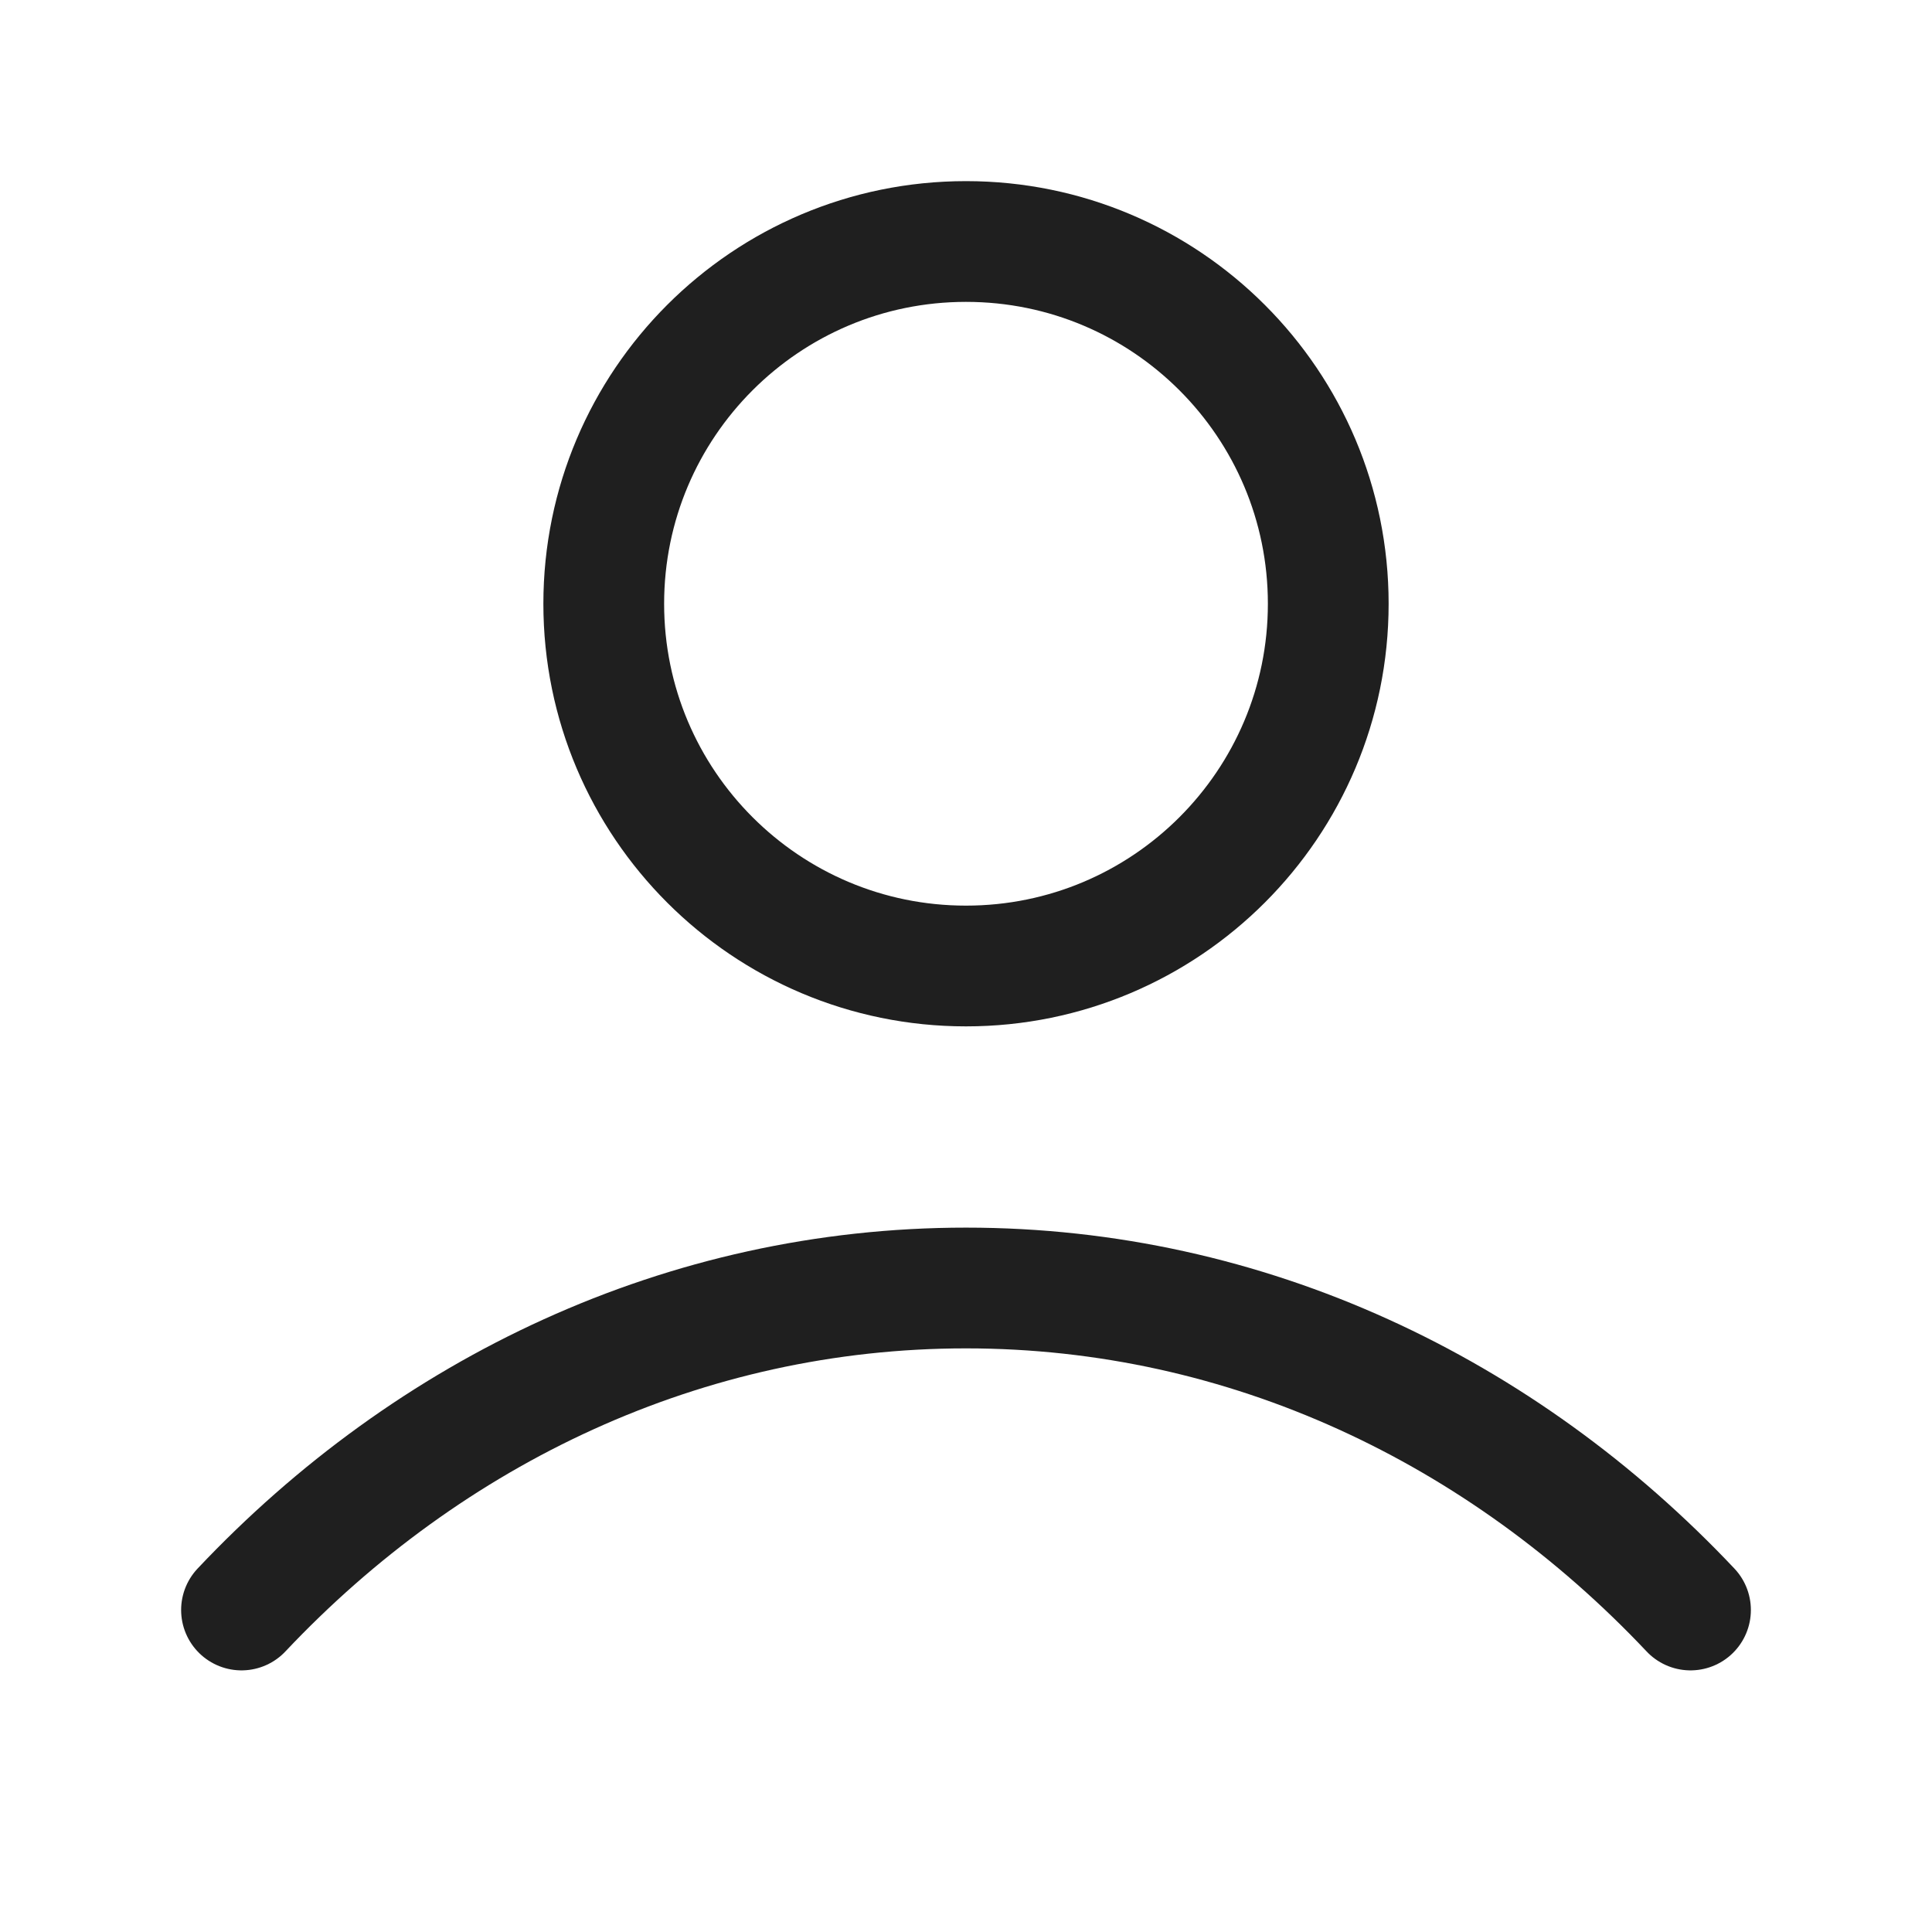
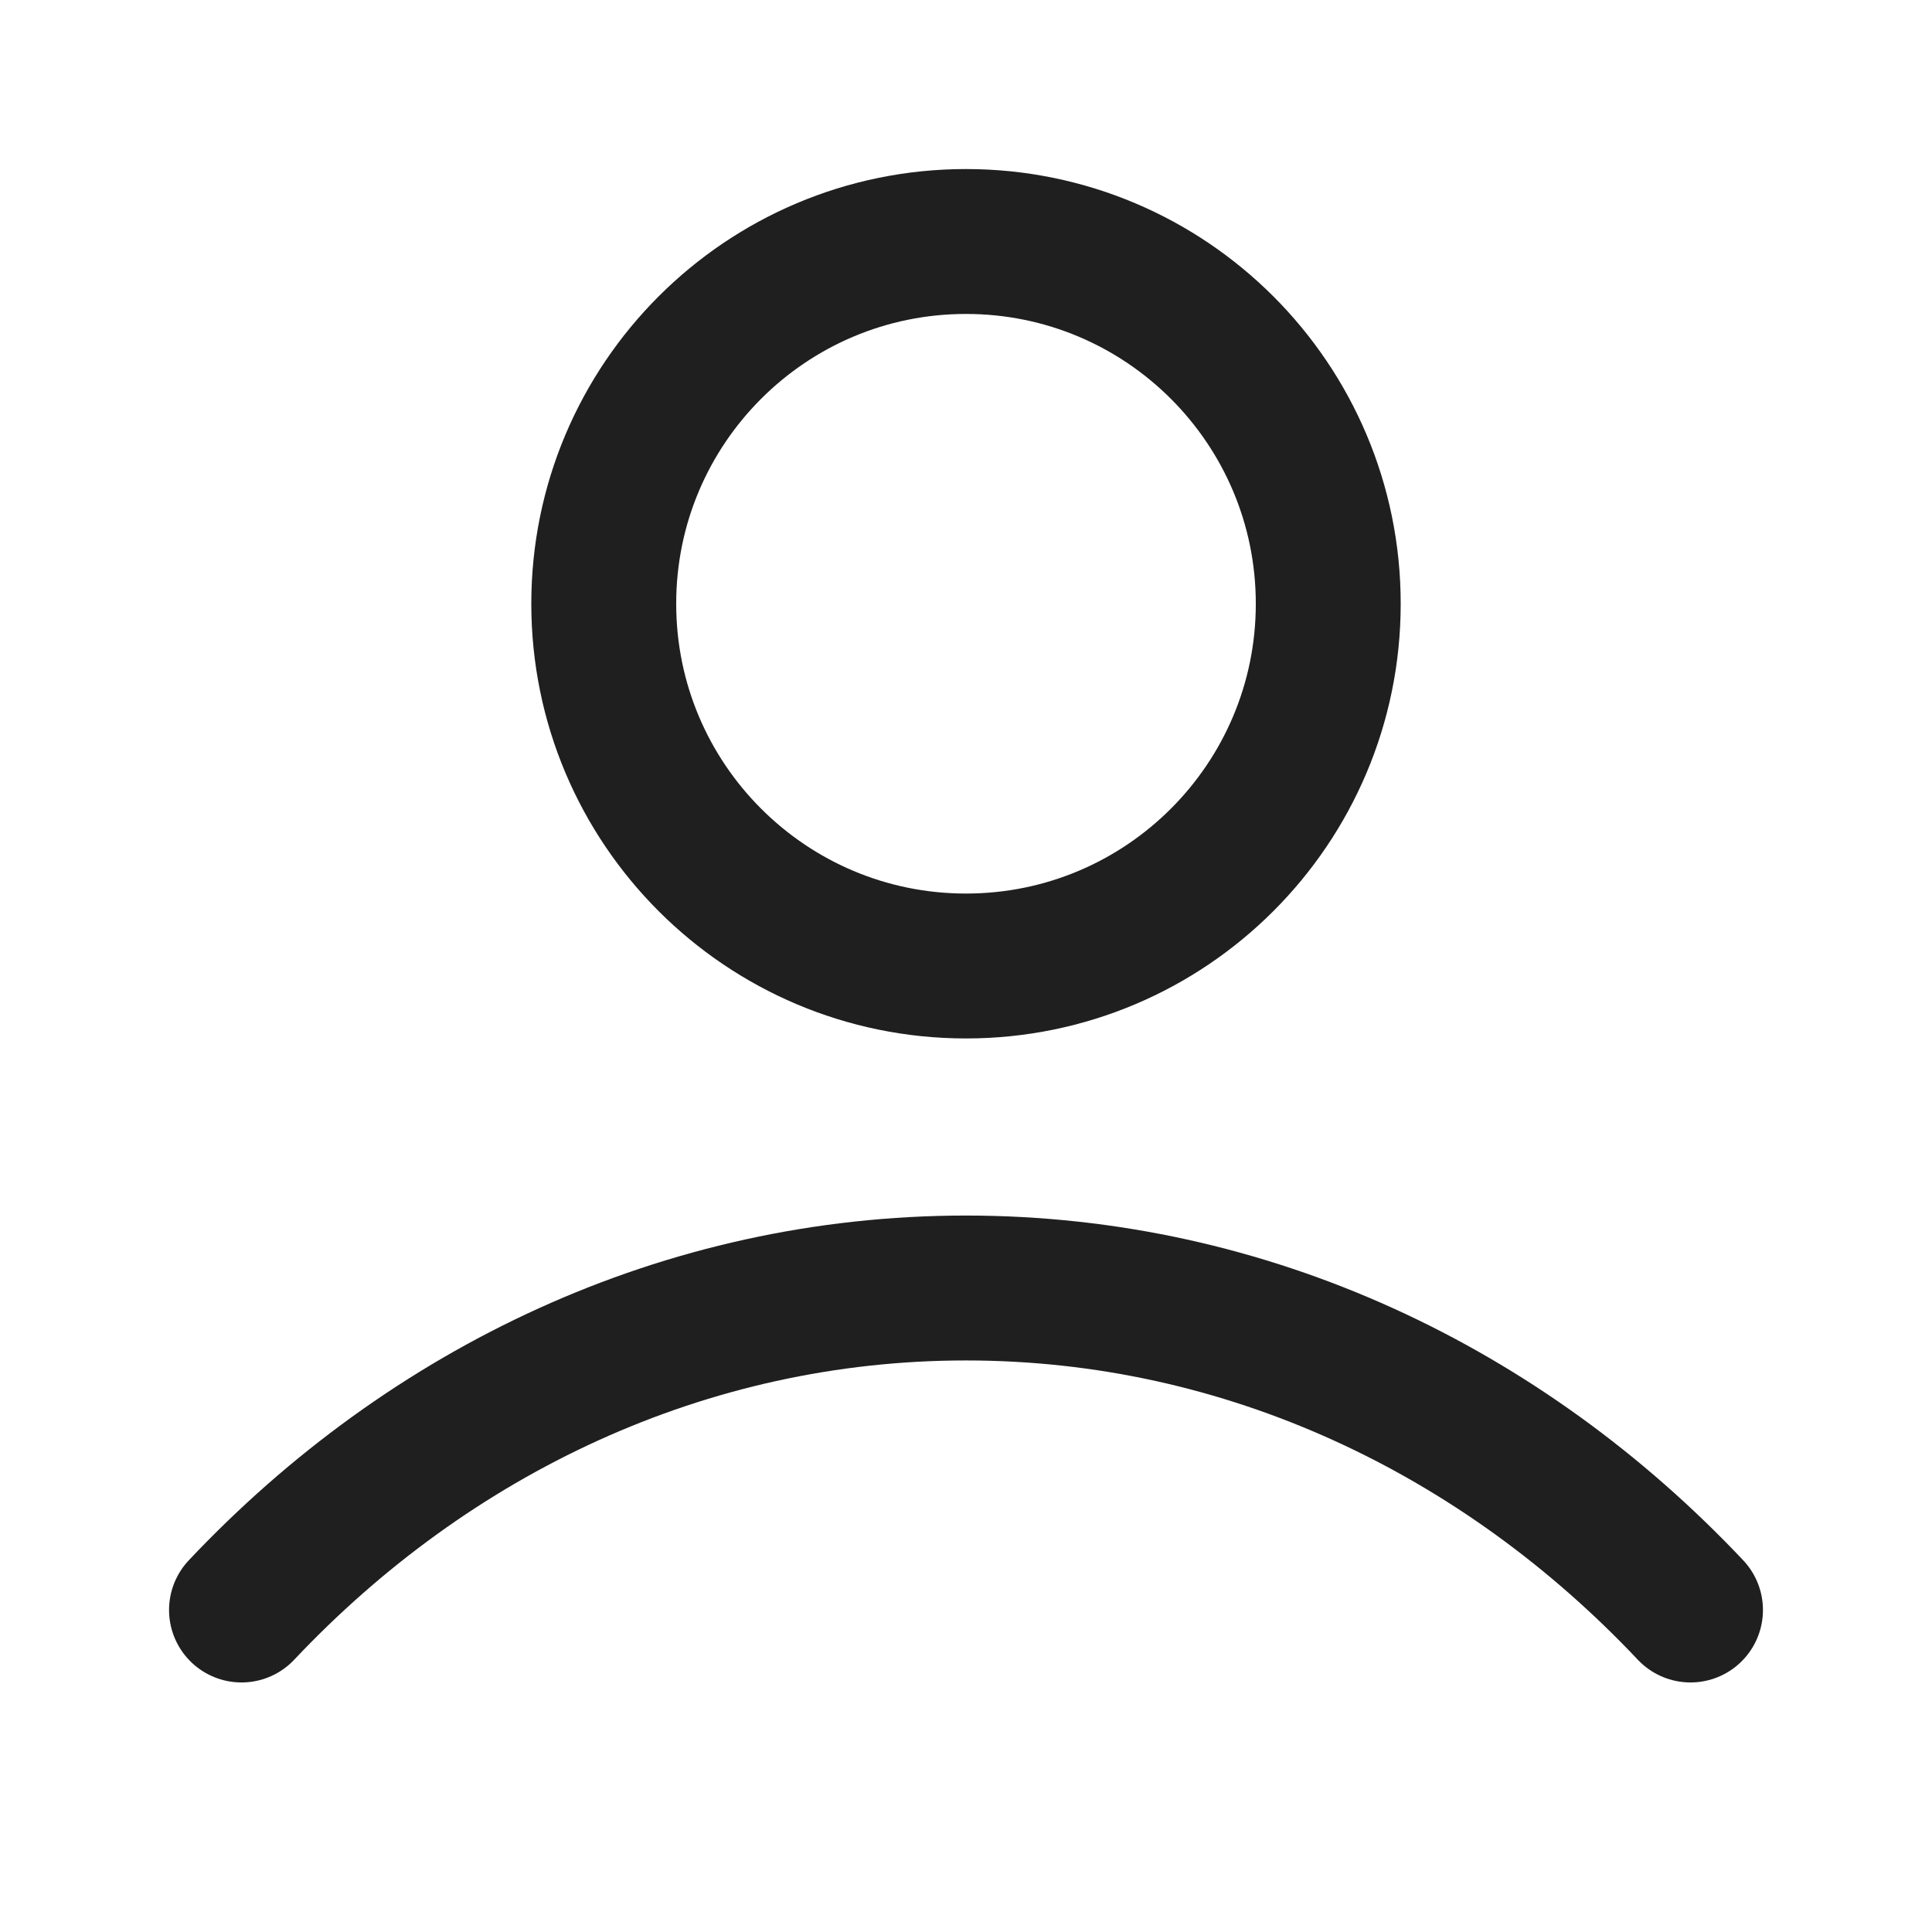
<svg xmlns="http://www.w3.org/2000/svg" width="24" height="24" viewBox="0 0 24 24" fill="none">
-   <path d="M3 20C5.336 17.523 8.507 16 12 16C15.493 16 18.664 17.523 21 20M16.5 7.5C16.5 9.985 14.485 12 12 12C9.515 12 7.5 9.985 7.5 7.5C7.5 5.015 9.515 3 12 3C14.485 3 16.5 5.015 16.5 7.5Z" stroke="#1F1F1F" stroke-width="1.5" stroke-linecap="round" stroke-linejoin="round" />
+   <path d="M3 20C5.336 17.523 8.507 16 12 16C15.493 16 18.664 17.523 21 20M16.5 7.5C16.5 9.985 14.485 12 12 12C9.515 12 7.5 9.985 7.5 7.5C7.5 5.015 9.515 3 12 3C14.485 3 16.5 5.015 16.5 7.5Z" stroke="#1F1F1F" stroke-width="1.8" stroke-linecap="round" stroke-linejoin="round" />
</svg>
